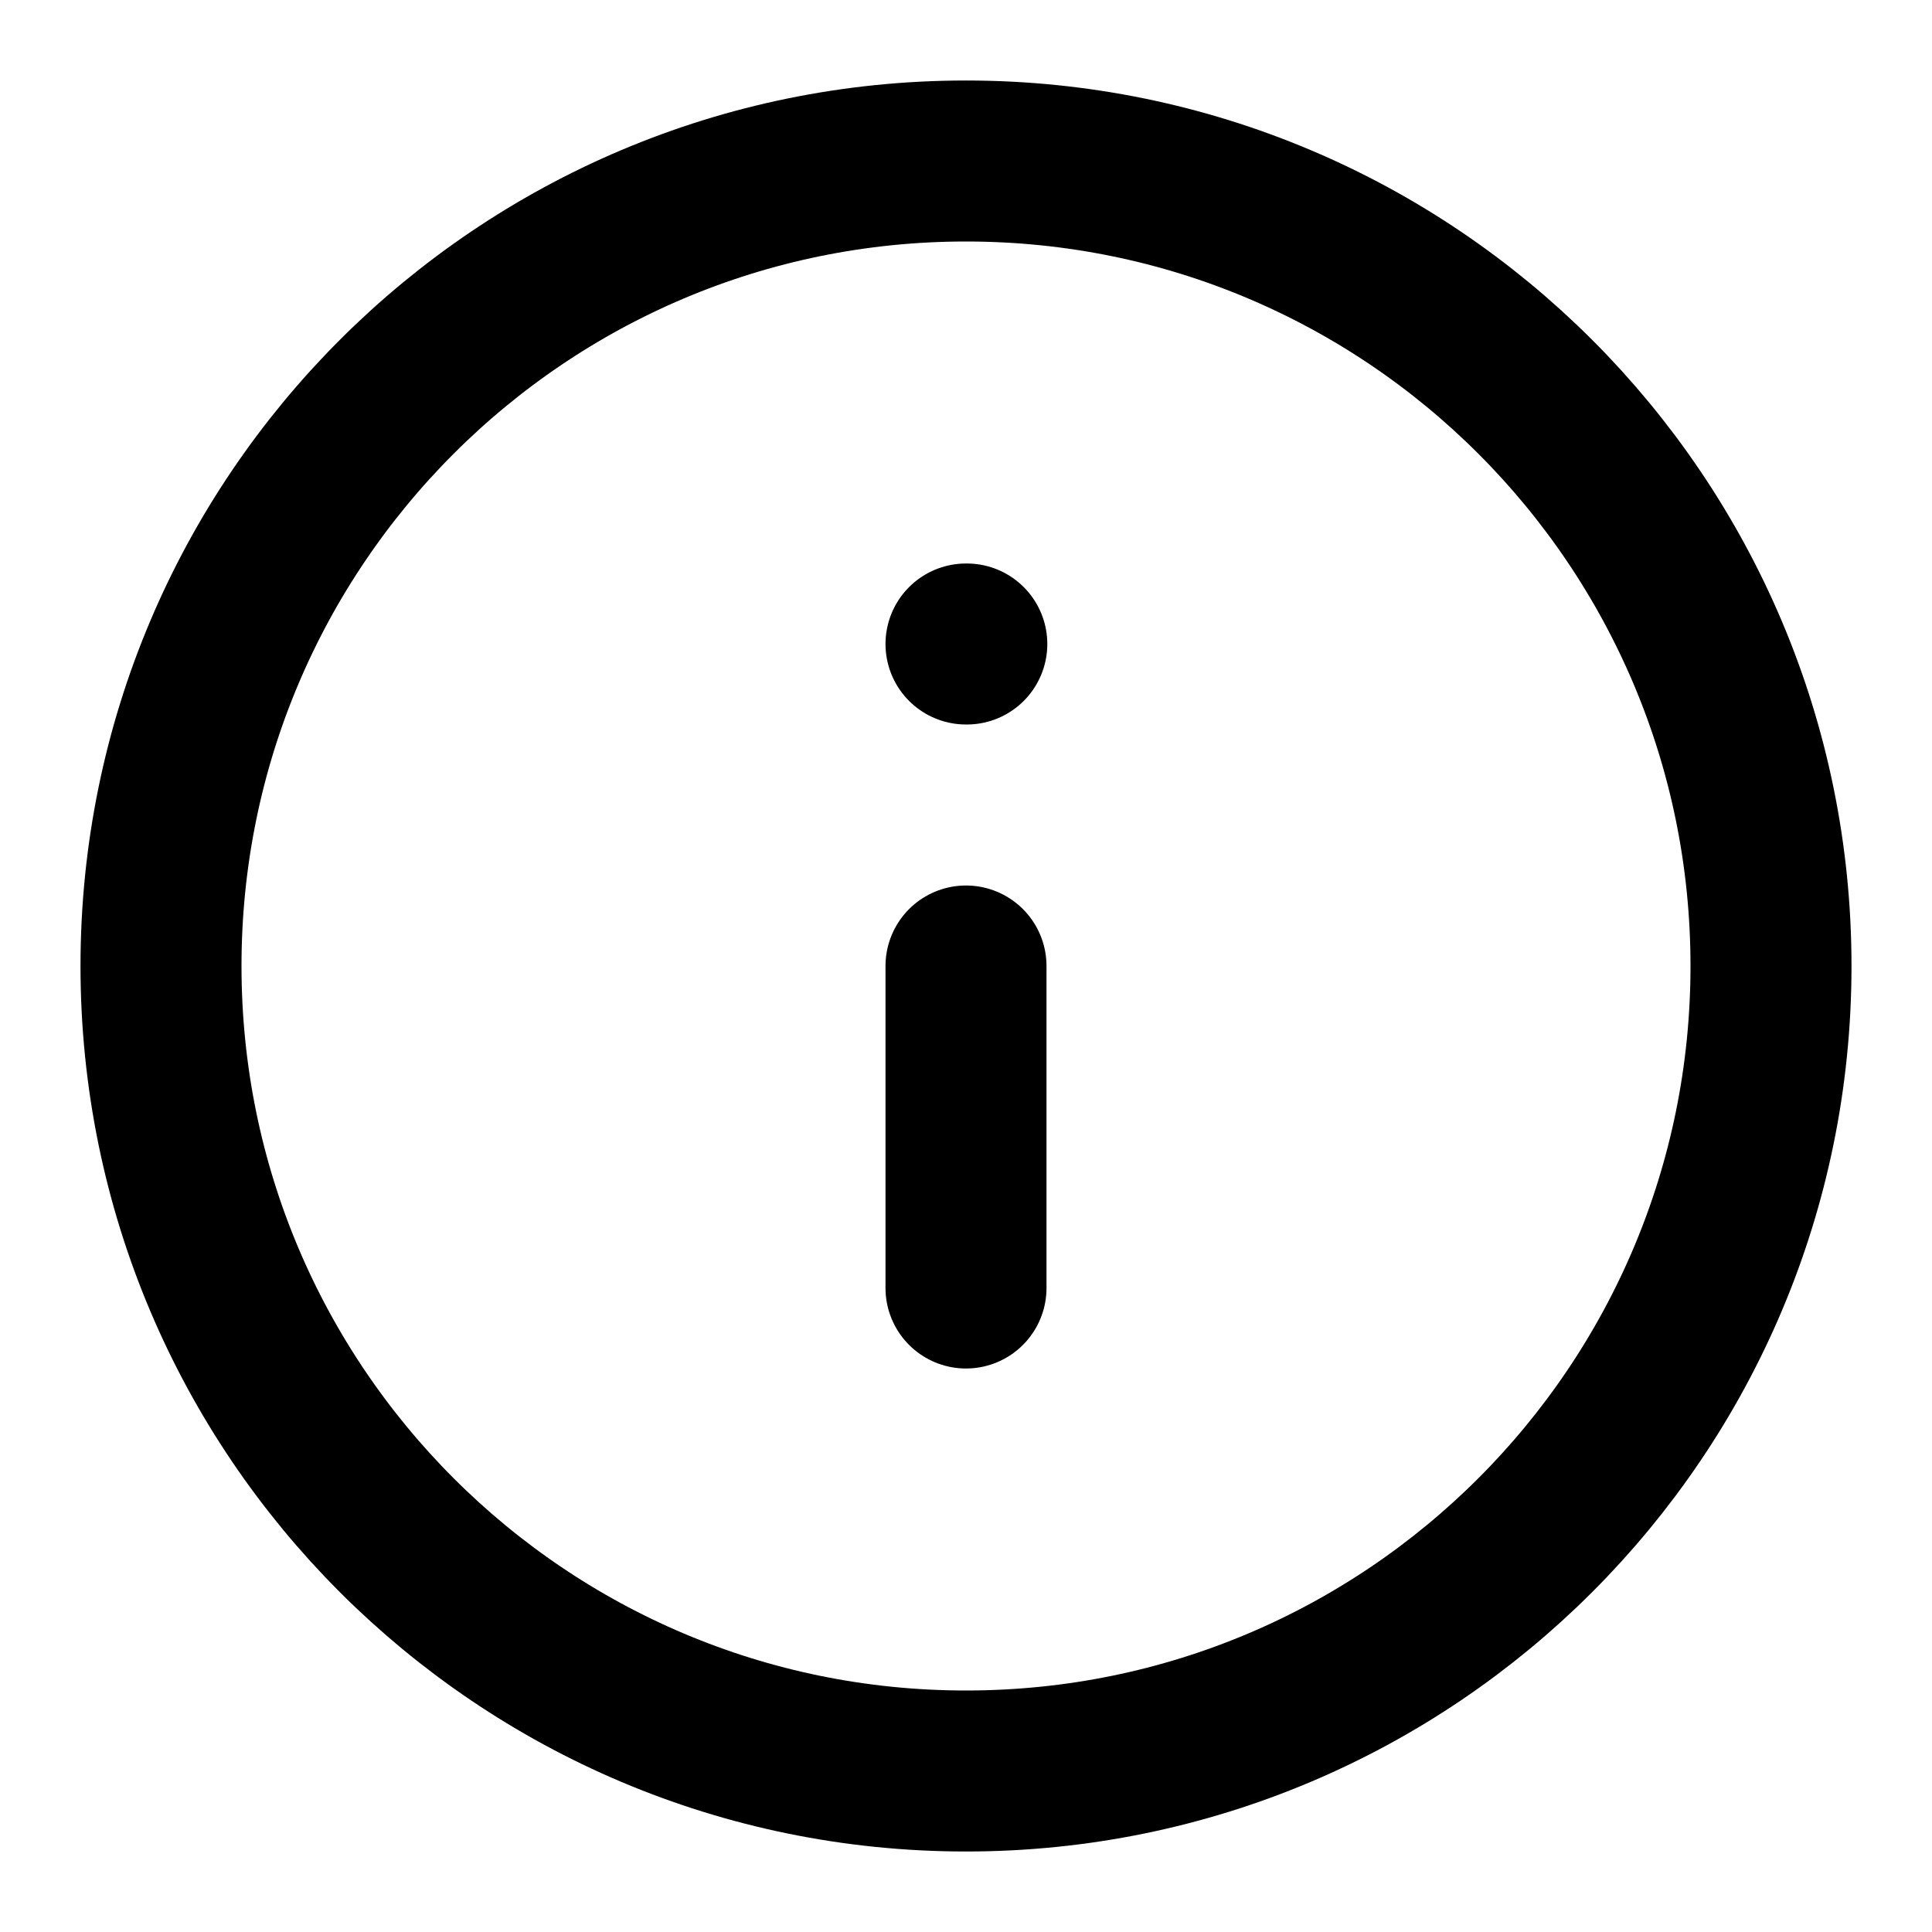
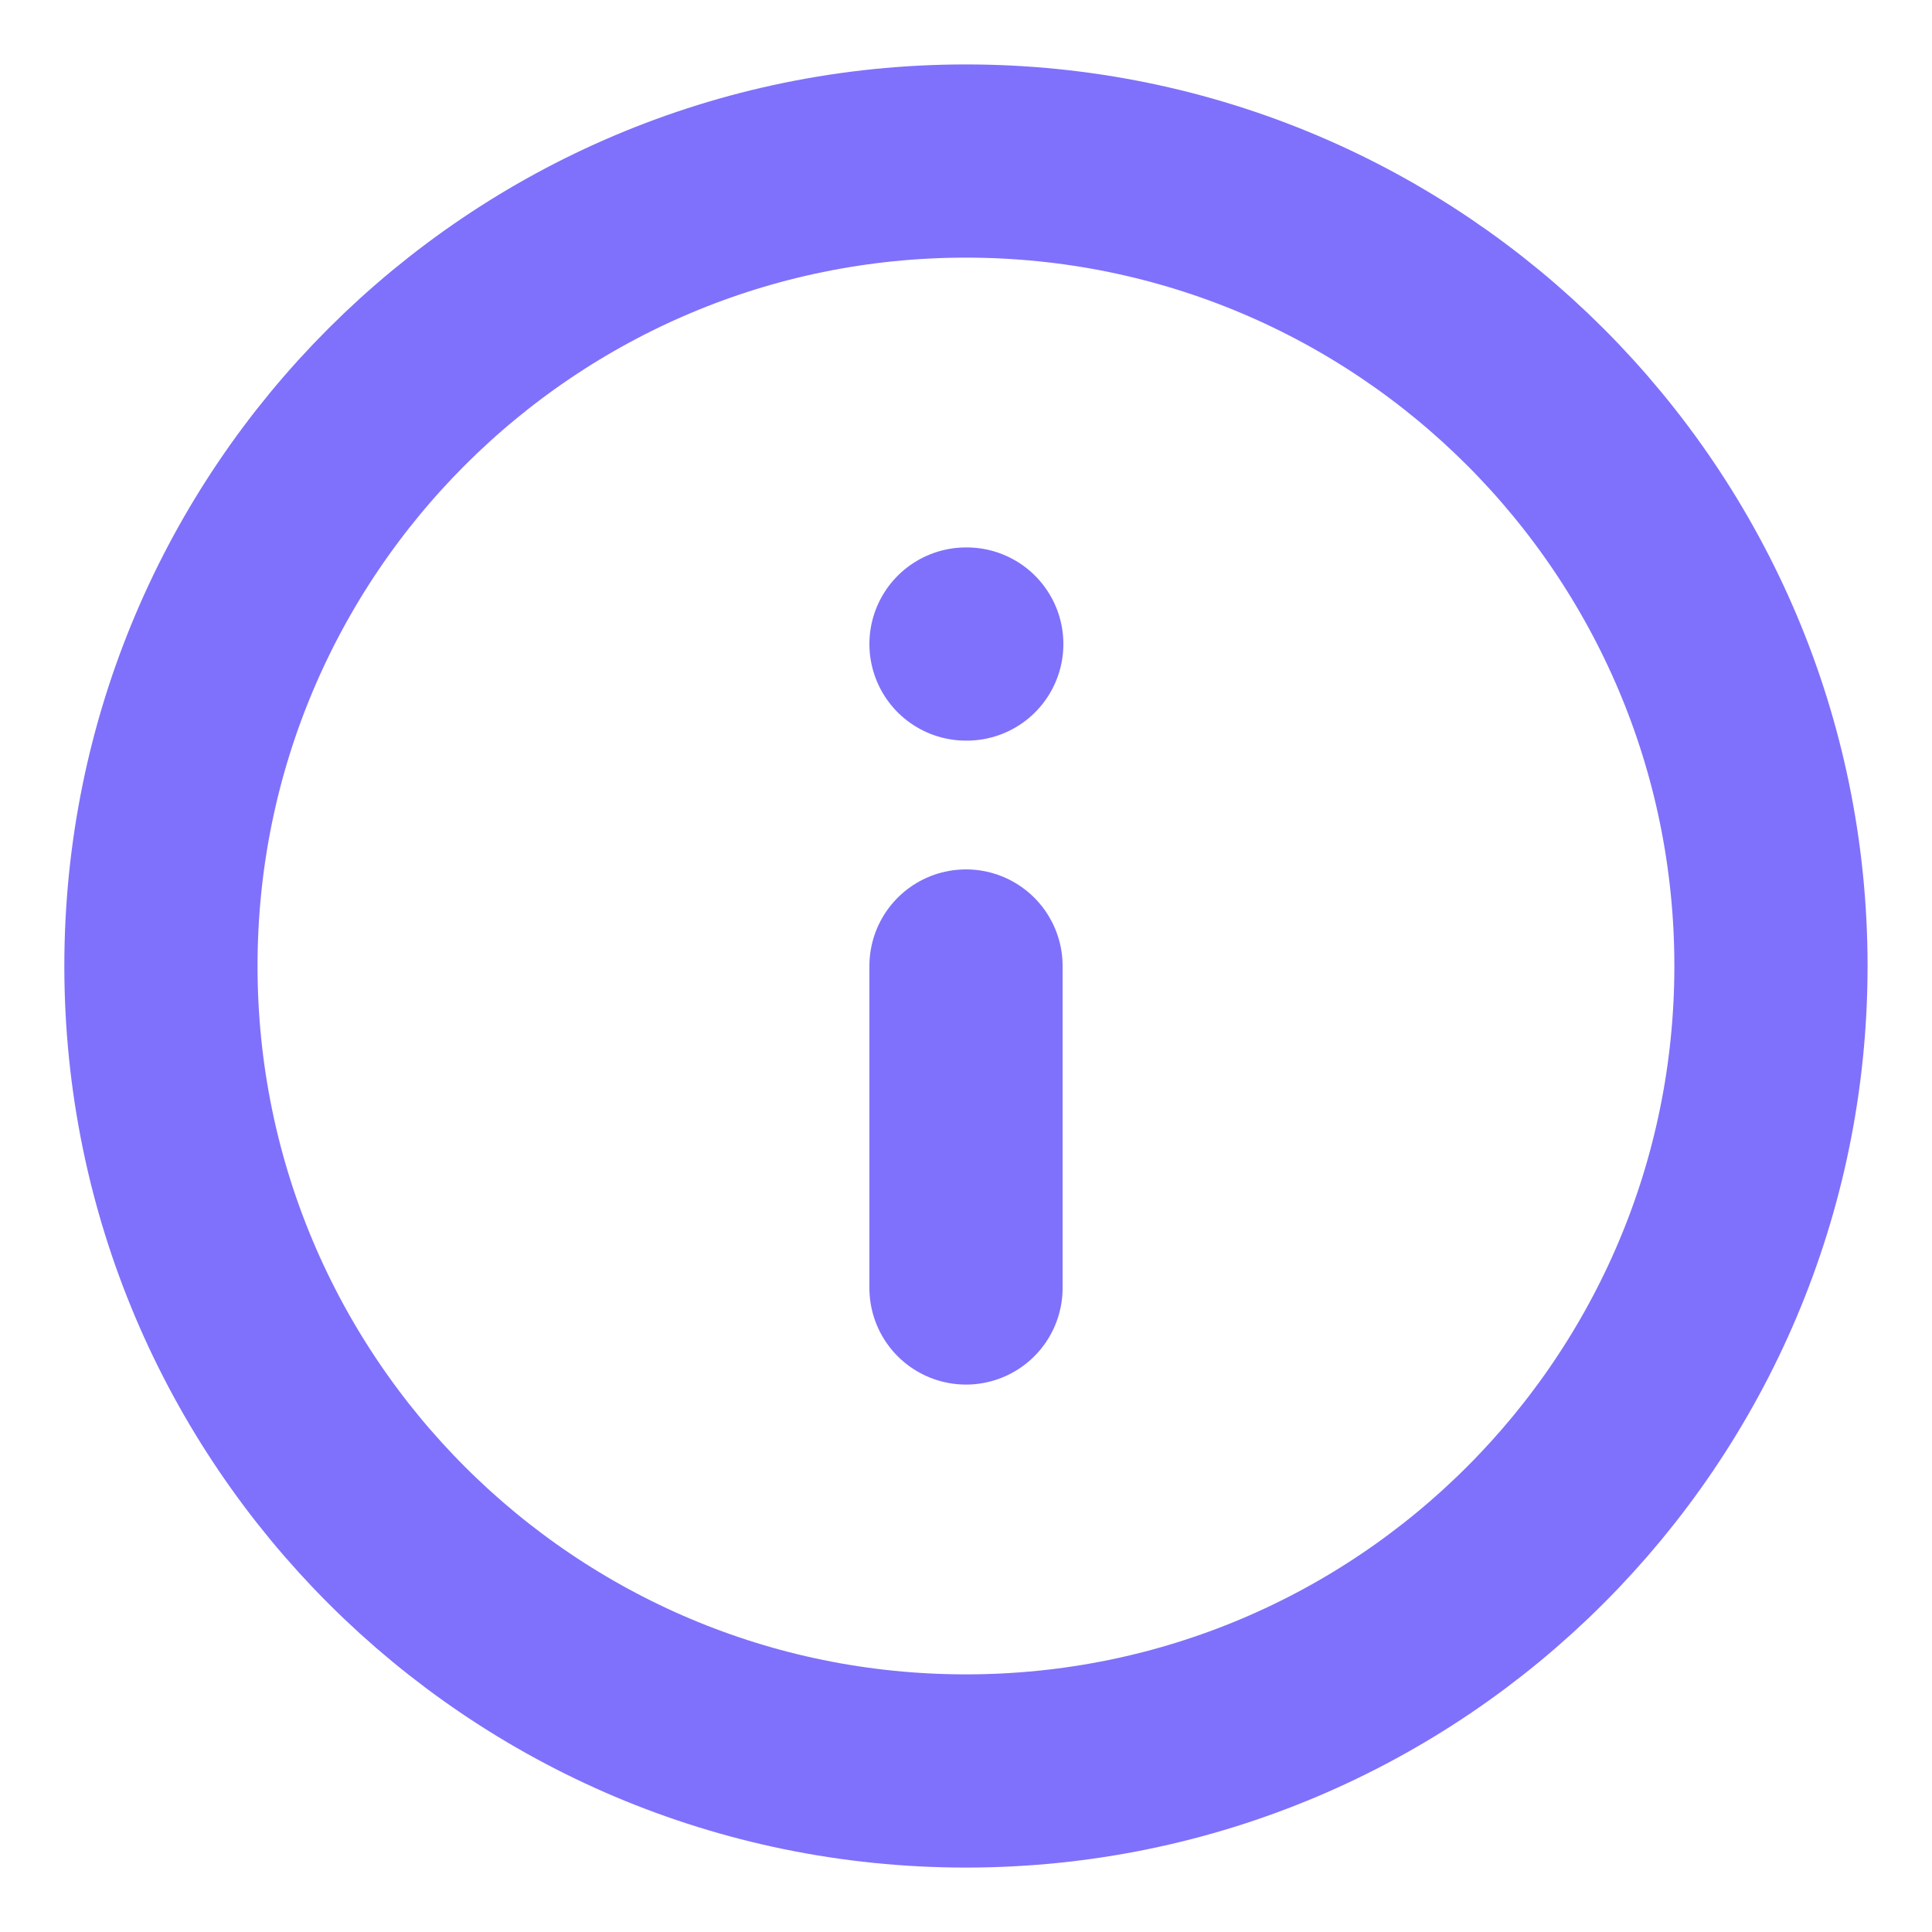
- <svg xmlns="http://www.w3.org/2000/svg" width="24" height="24" viewBox="0 0 24 24" fill="none">
-   <path d="M12 22C17.523 22 22 17.523 22 12C22 6.477 17.523 2 12 2C6.477 2 2 6.477 2 12C2 17.523 6.477 22 12 22Z" stroke="currentColor" stroke-width="2" stroke-linecap="round" stroke-linejoin="round" />
-   <path d="M12 16V12M12 8H12.01" stroke="currentColor" stroke-width="2" stroke-linecap="round" stroke-linejoin="round" />
+ <svg xmlns="http://www.w3.org/2000/svg" width="20" height="20" viewBox="0 0 20 20" fill="none">
+   <path d="M9.999 18.333C14.602 18.333 18.333 14.602 18.333 10C18.333 5.398 14.602 1.667 9.999 1.667C5.397 1.667 1.666 5.398 1.666 10C1.666 14.602 5.397 18.333 9.999 18.333Z" stroke="#7F71FB" stroke-width="2" stroke-linecap="round" stroke-linejoin="round" />
+   <path d="M10 13.333V10M10 6.667H10.008" stroke="#7F71FB" stroke-width="2" stroke-linecap="round" stroke-linejoin="round" />
</svg>
